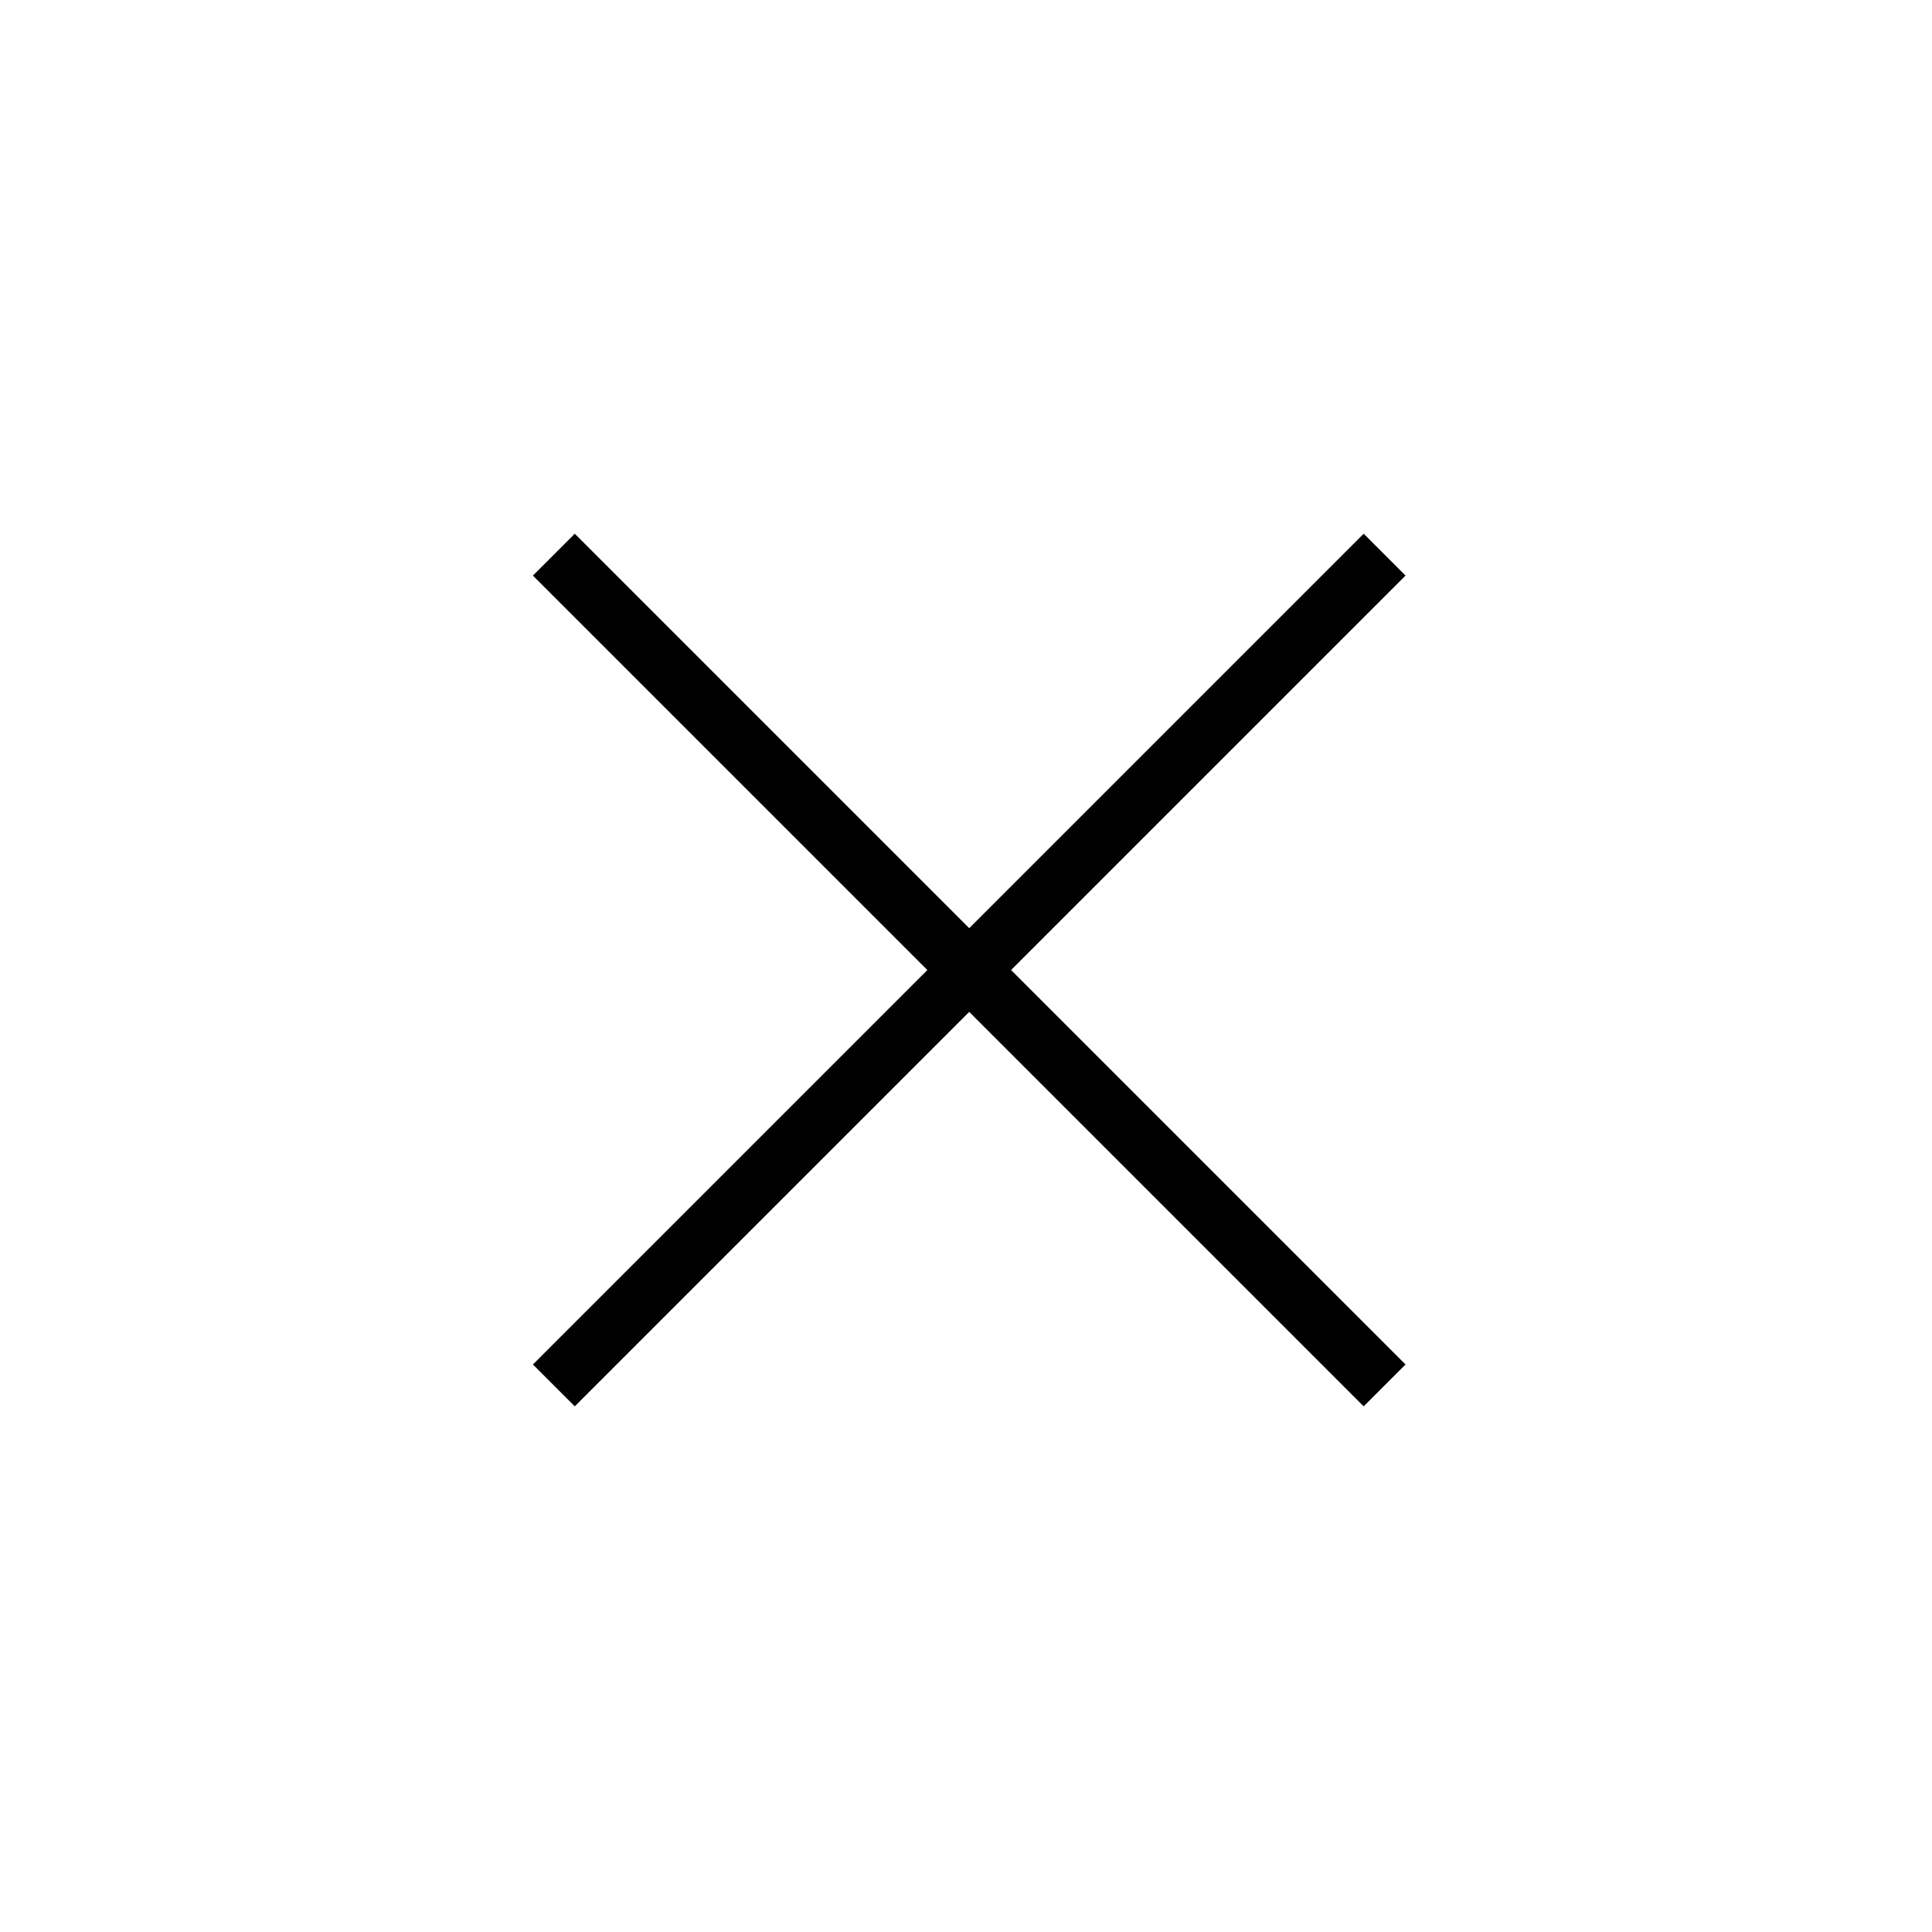
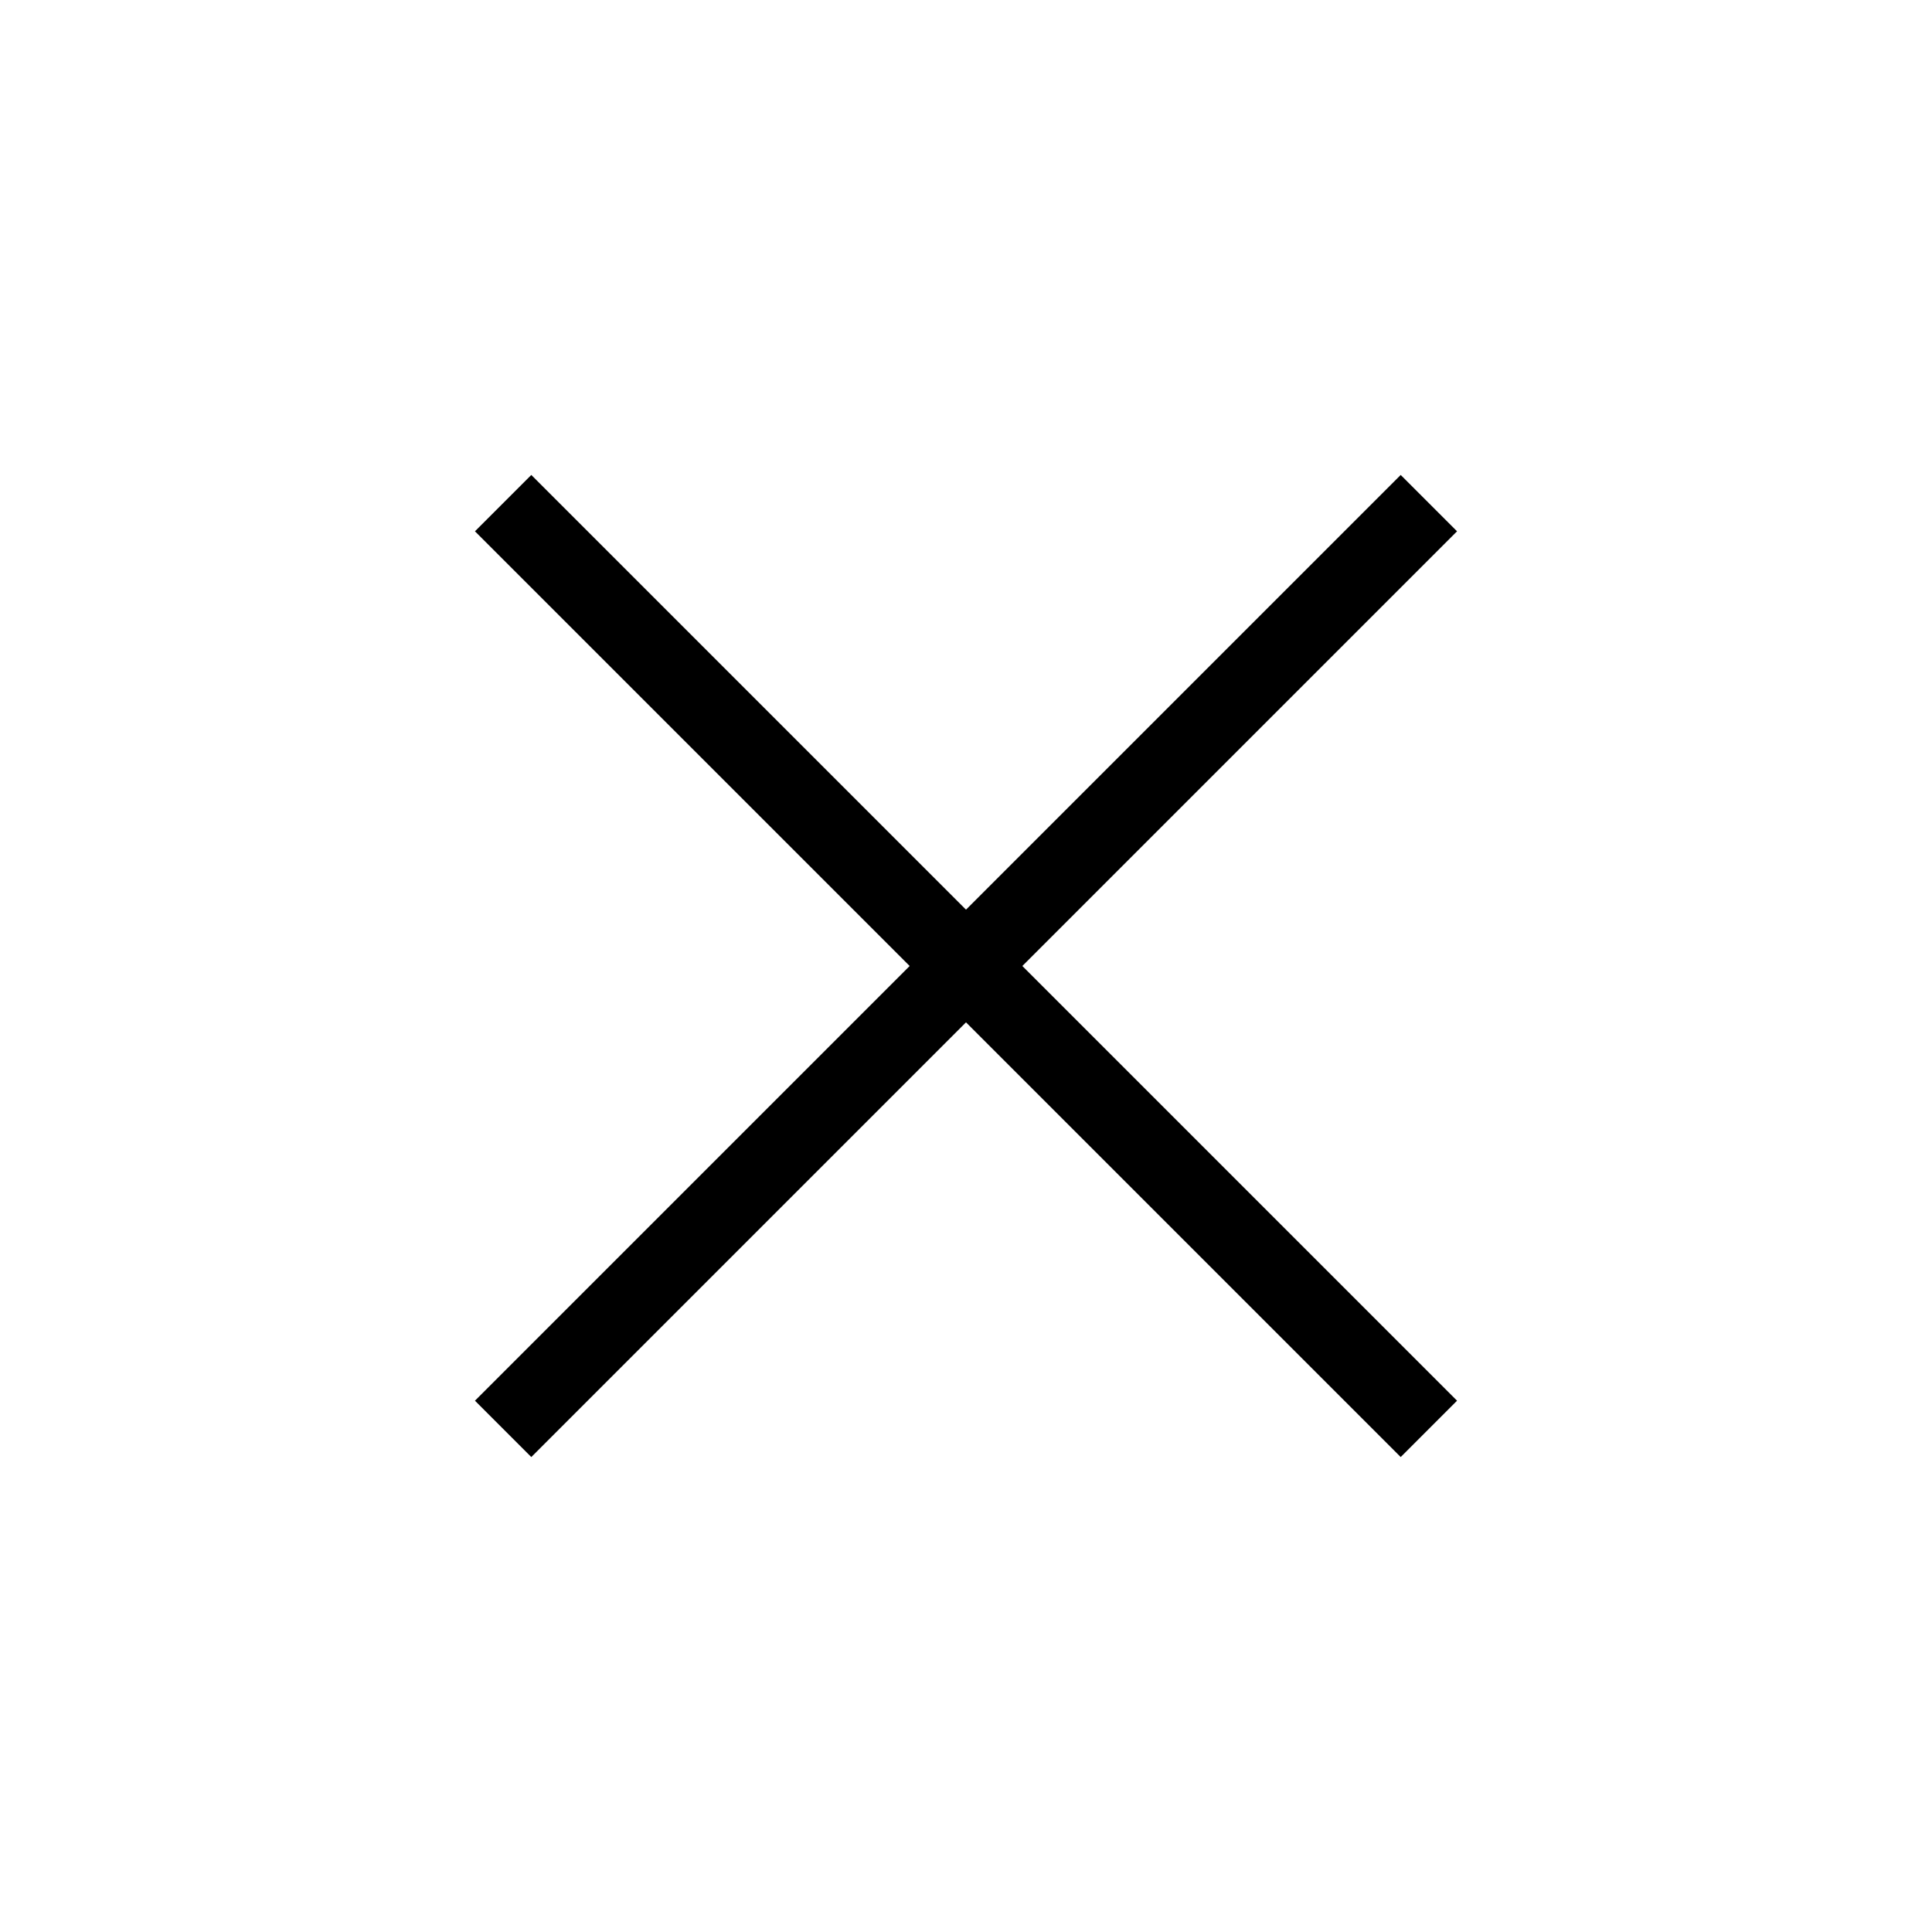
<svg xmlns="http://www.w3.org/2000/svg" height="24" viewBox="0 0 24 24" width="24">
-   <path d="M 16.94 6.63 L 17.46 7.15 L 12.56 12.05 L 17.46 16.95 L 16.94 17.47 L 12.04 12.57 L 7.14 17.47 L 6.62 16.95 L 11.52 12.05 L 6.62 7.15 L 7.14 6.63 L 12.04 11.53 L 16.94 6.63" fill="currentColor" />
+   <path d="M 5.9 17.4 L 11.3 12 L 5.9 6.6 L 6.6 5.9 L 12 11.3 L 17.4 5.9 L 18.1 6.6 L 12.7 12 L 18.1 17.4 L 17.4 18.1 L 12 12.7 L 6.6 18.1 L 5.9 17.4" fill="currentColor" />
</svg>
